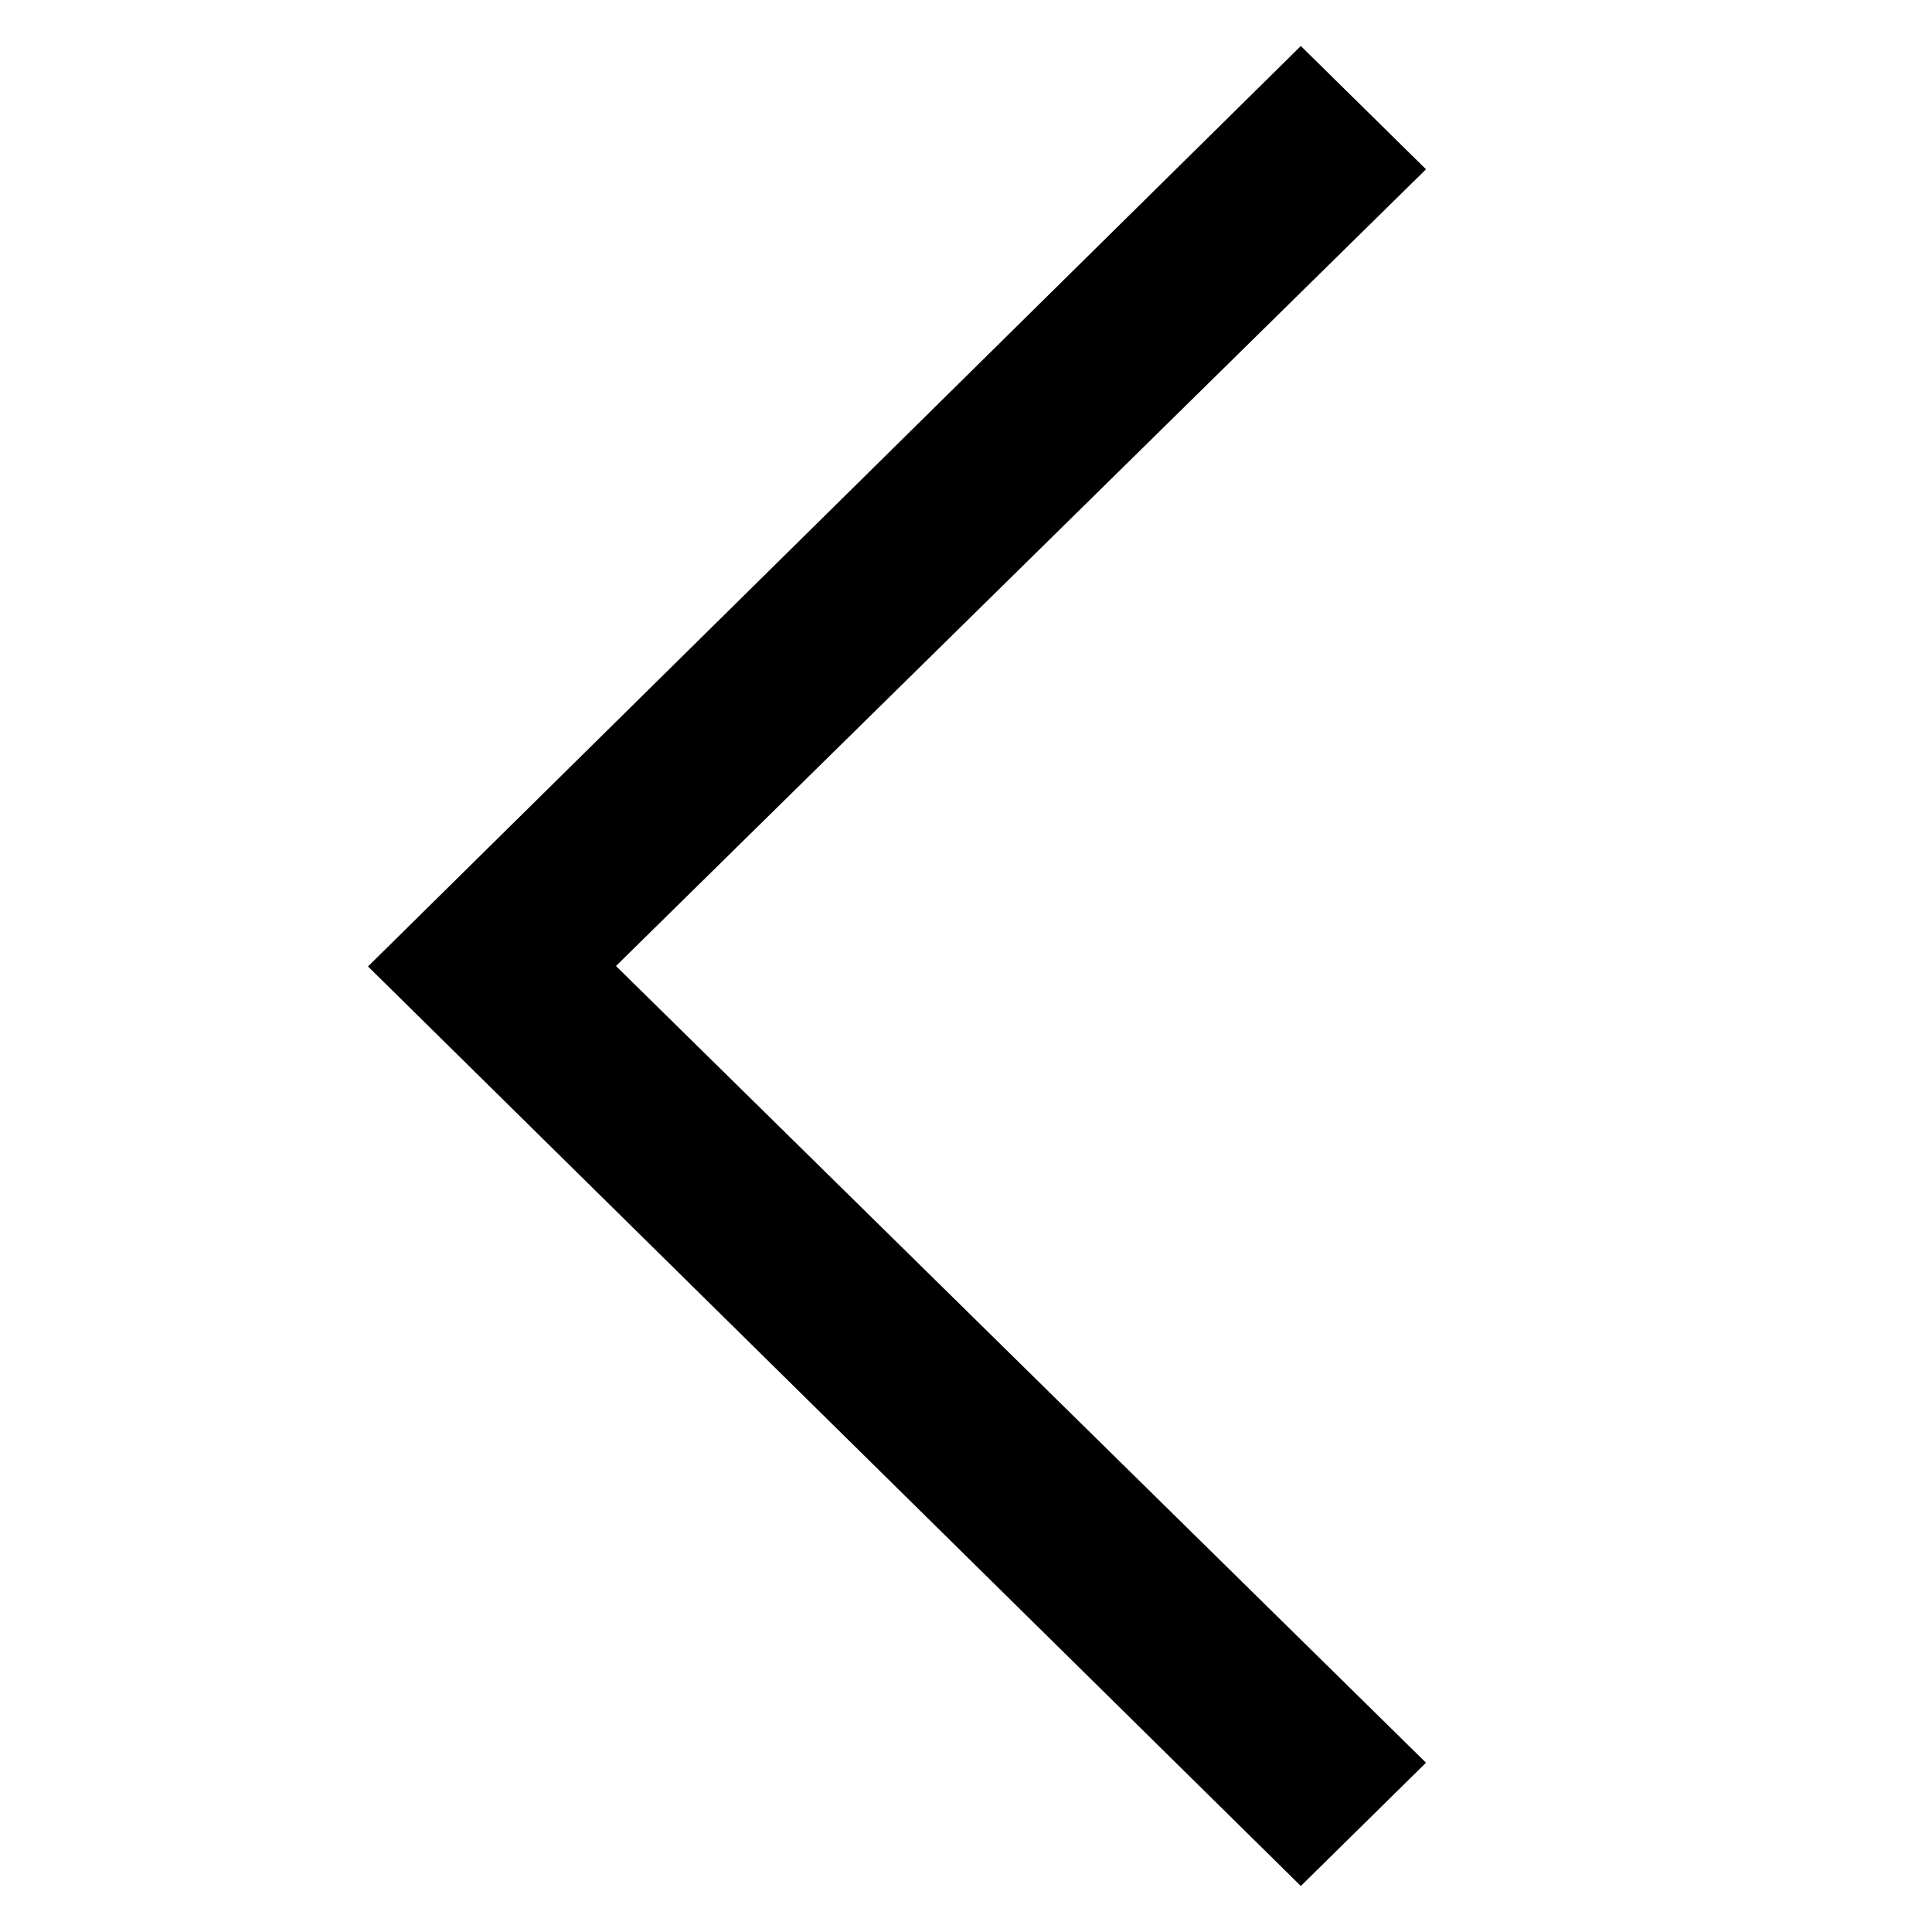
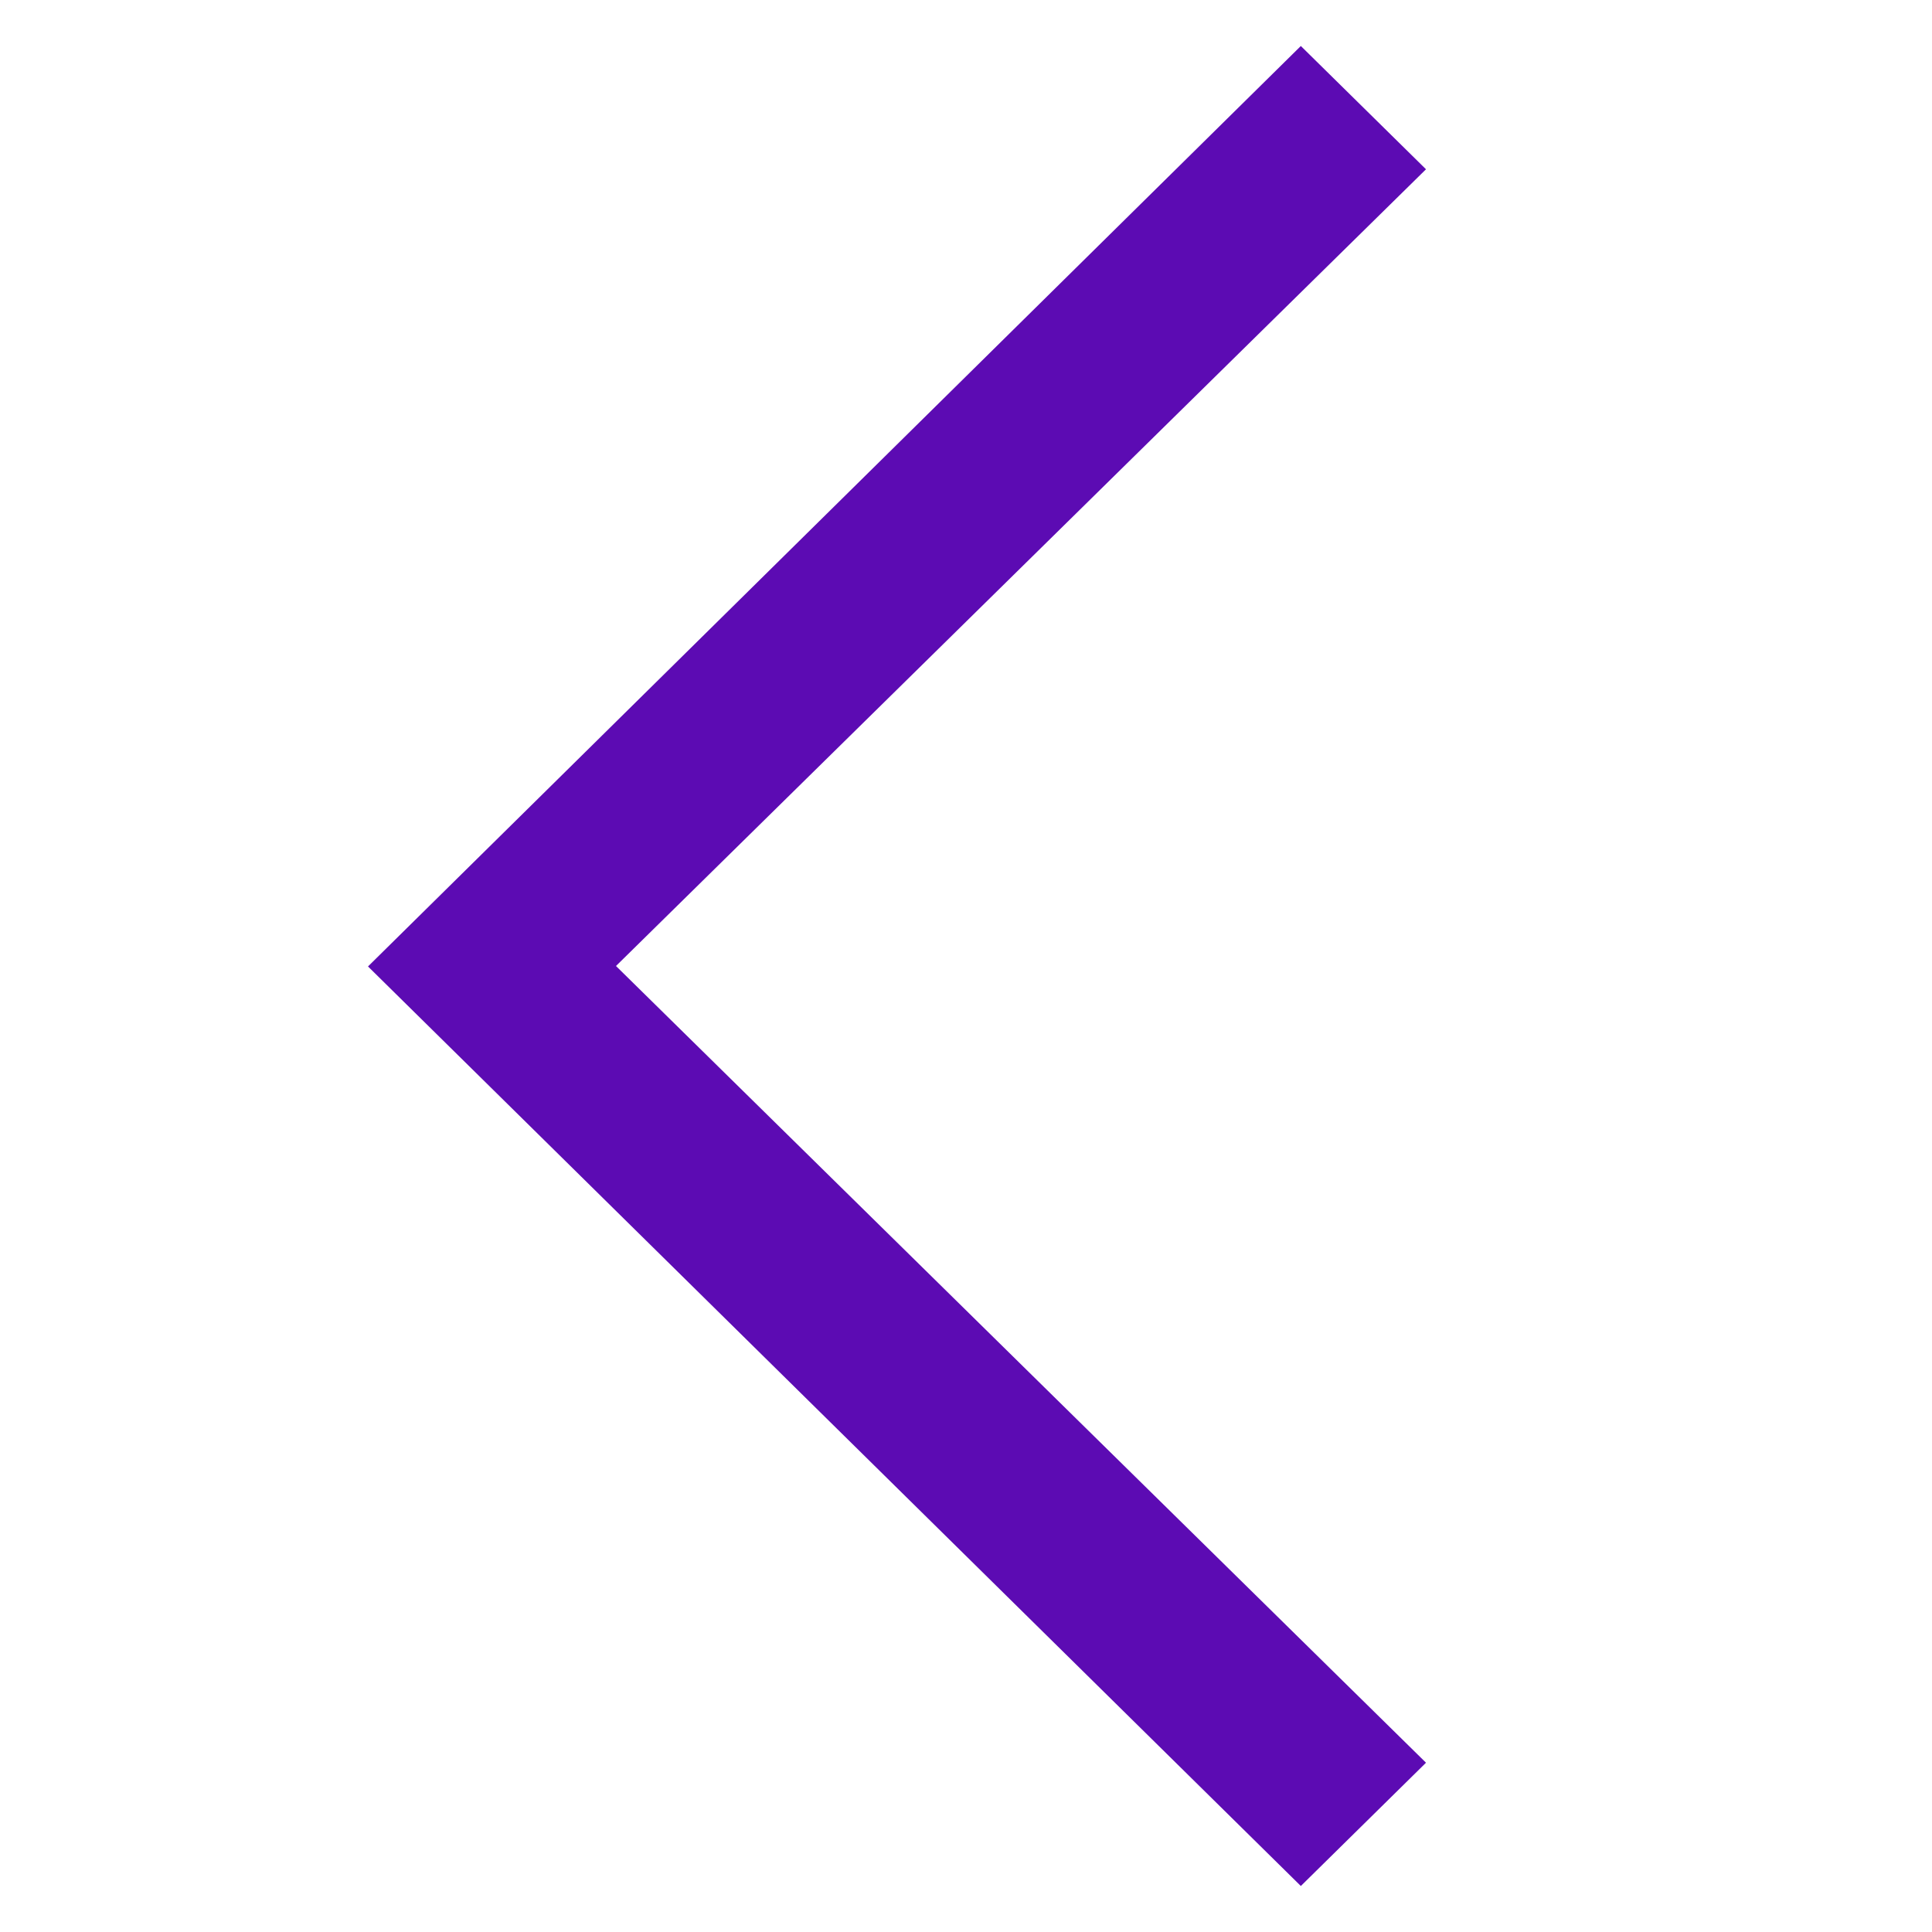
- <svg xmlns="http://www.w3.org/2000/svg" version="1.1" baseProfile="tiny" id="Layer_1" x="0px" y="0px" width="42px" height="42px" viewBox="0 0 42 42" xml:space="preserve">
+ <svg xmlns="http://www.w3.org/2000/svg" fill="#5c0bb3" version="1.1" baseProfile="tiny" id="Layer_1" x="0px" y="0px" width="42px" height="42px" viewBox="0 0 42 42" xml:space="preserve">
  <polygon fill-rule="evenodd" points="31,38.32 13.391,21 31,3.68 28.279,1 8,21.01 28.279,41 " />
</svg>
